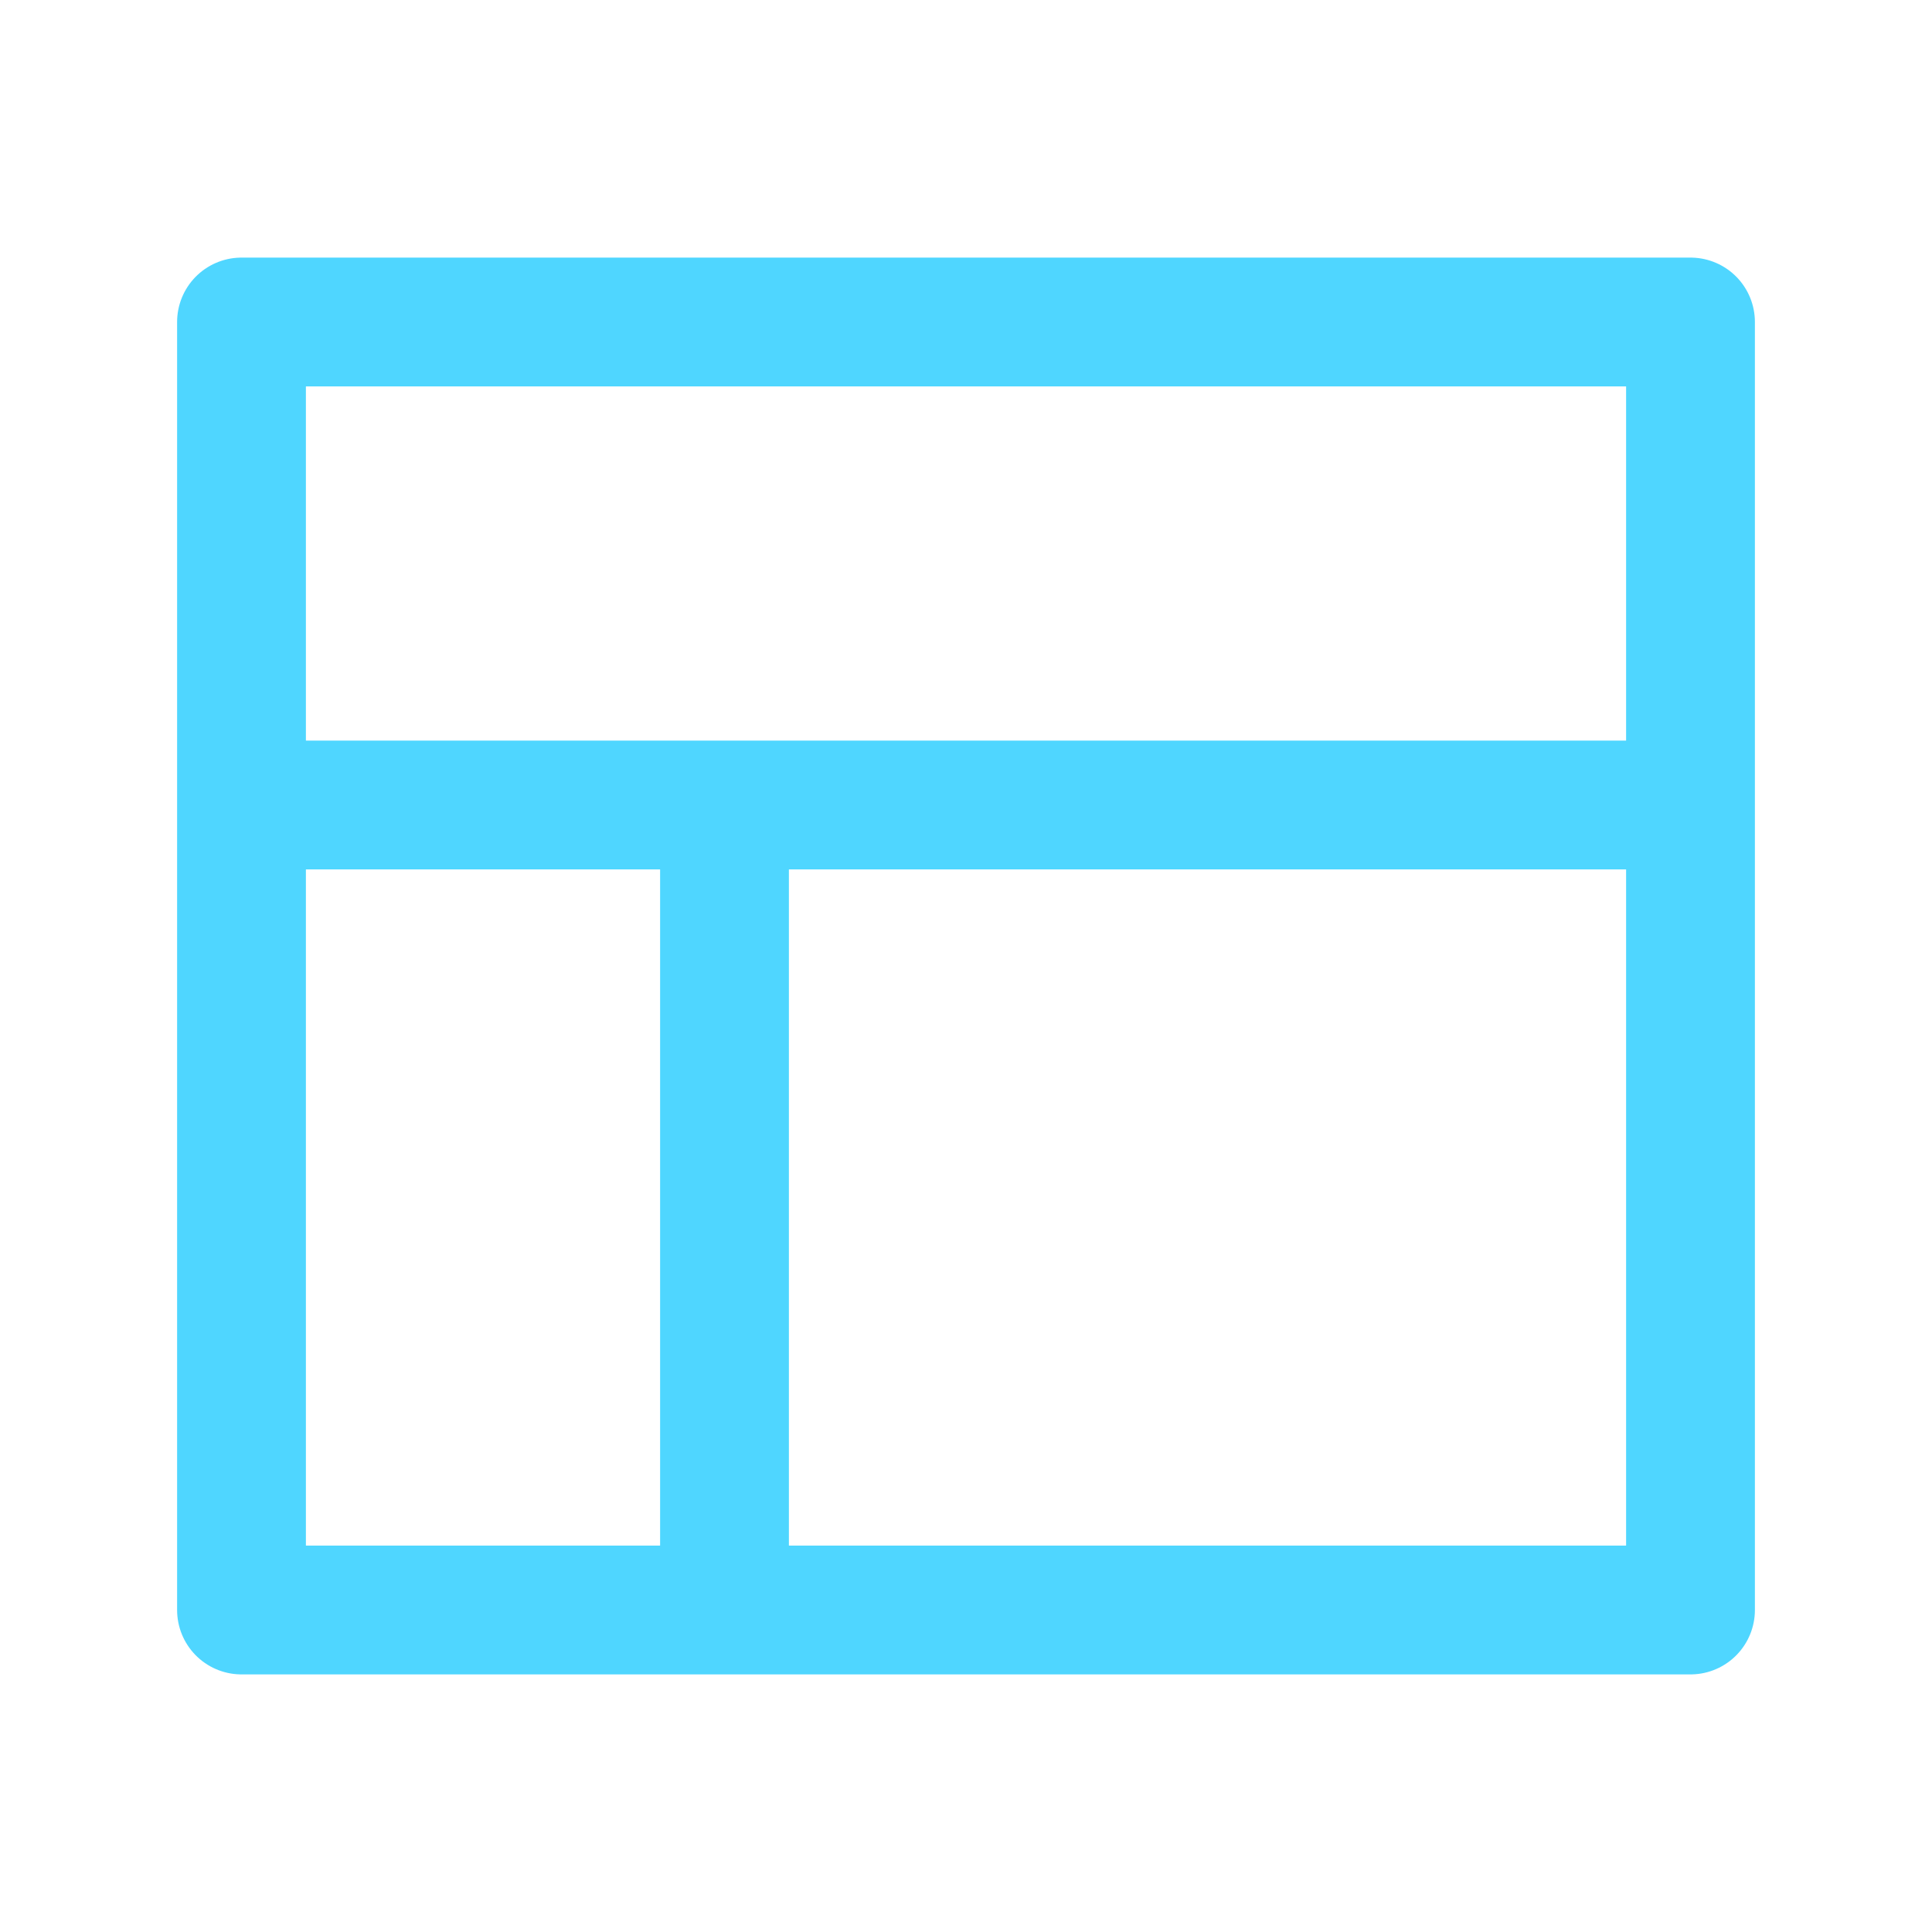
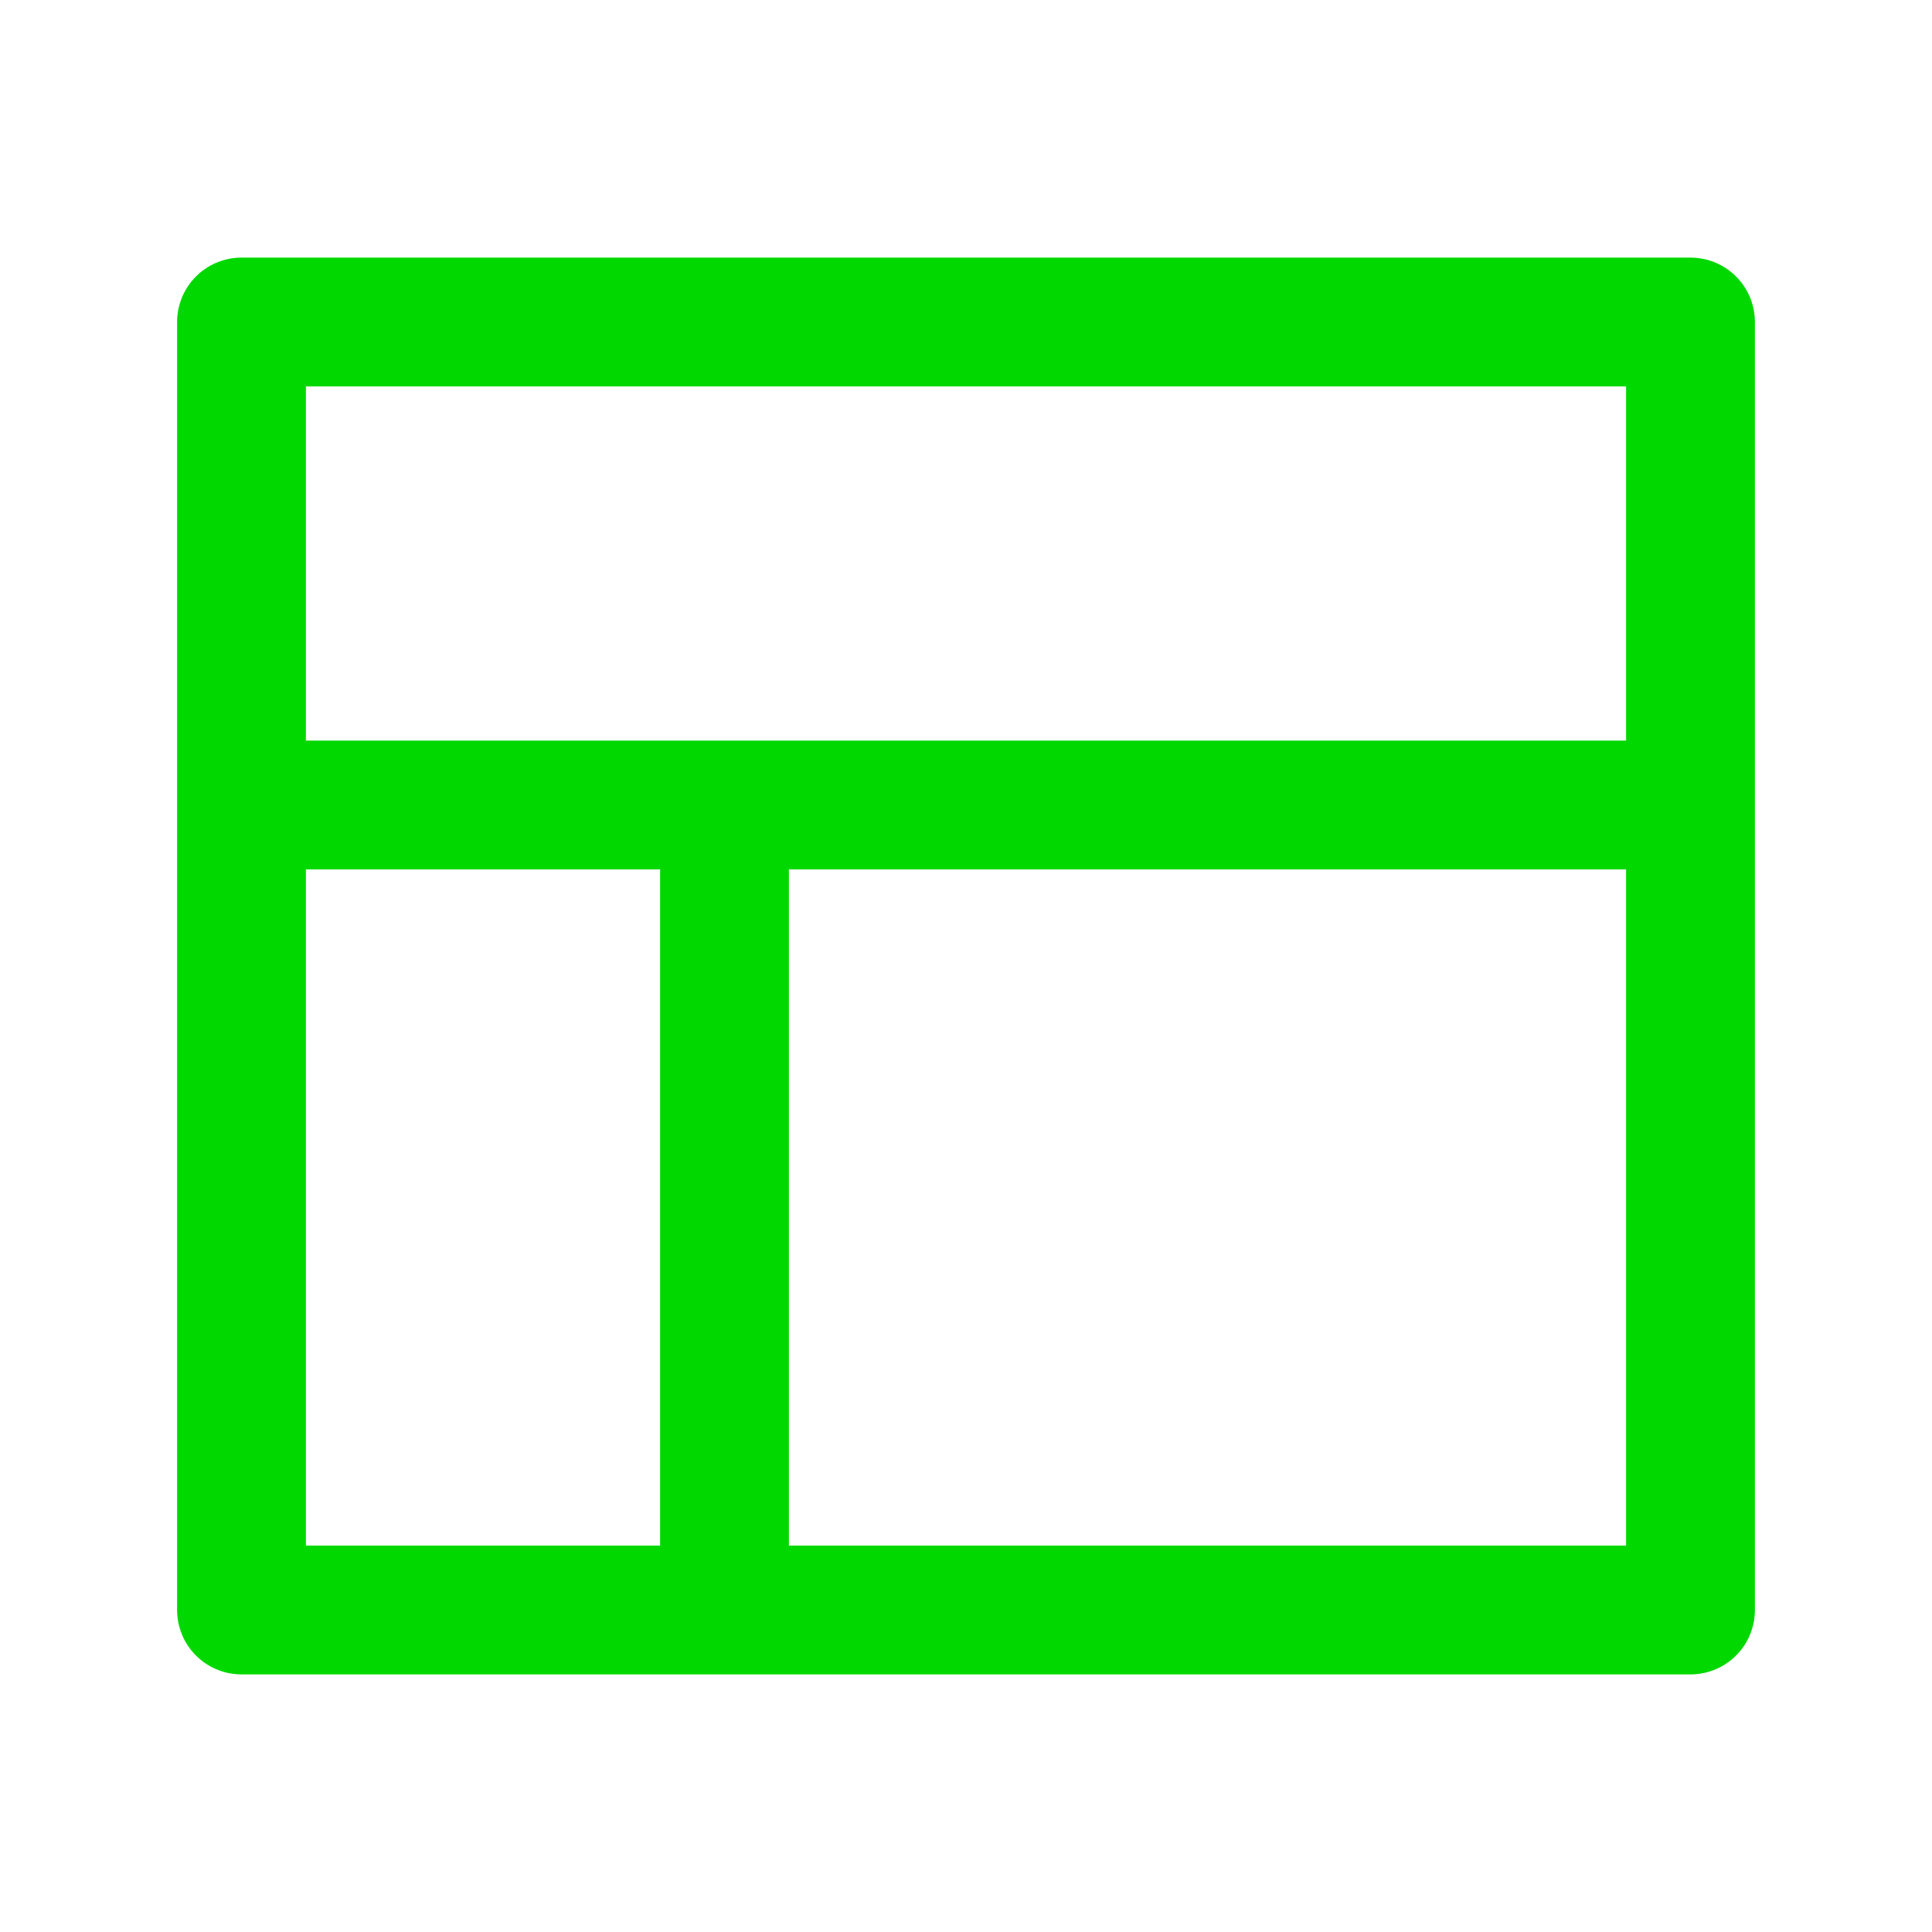
<svg xmlns="http://www.w3.org/2000/svg" width="24" height="24" viewBox="0 0 24 24">
-   <path d="M3 4h18v16H3z M3 10h18 M9 10v10" fill="none" stroke="#4FD6FF" stroke-width="1.6" stroke-linecap="round" stroke-linejoin="round" />
+   <path d="M3 4h18v16H3z M3 10h18 M9 10v10" fill="none" stroke="#00D800" stroke-width="1.6" stroke-linecap="round" stroke-linejoin="round" />
</svg>
